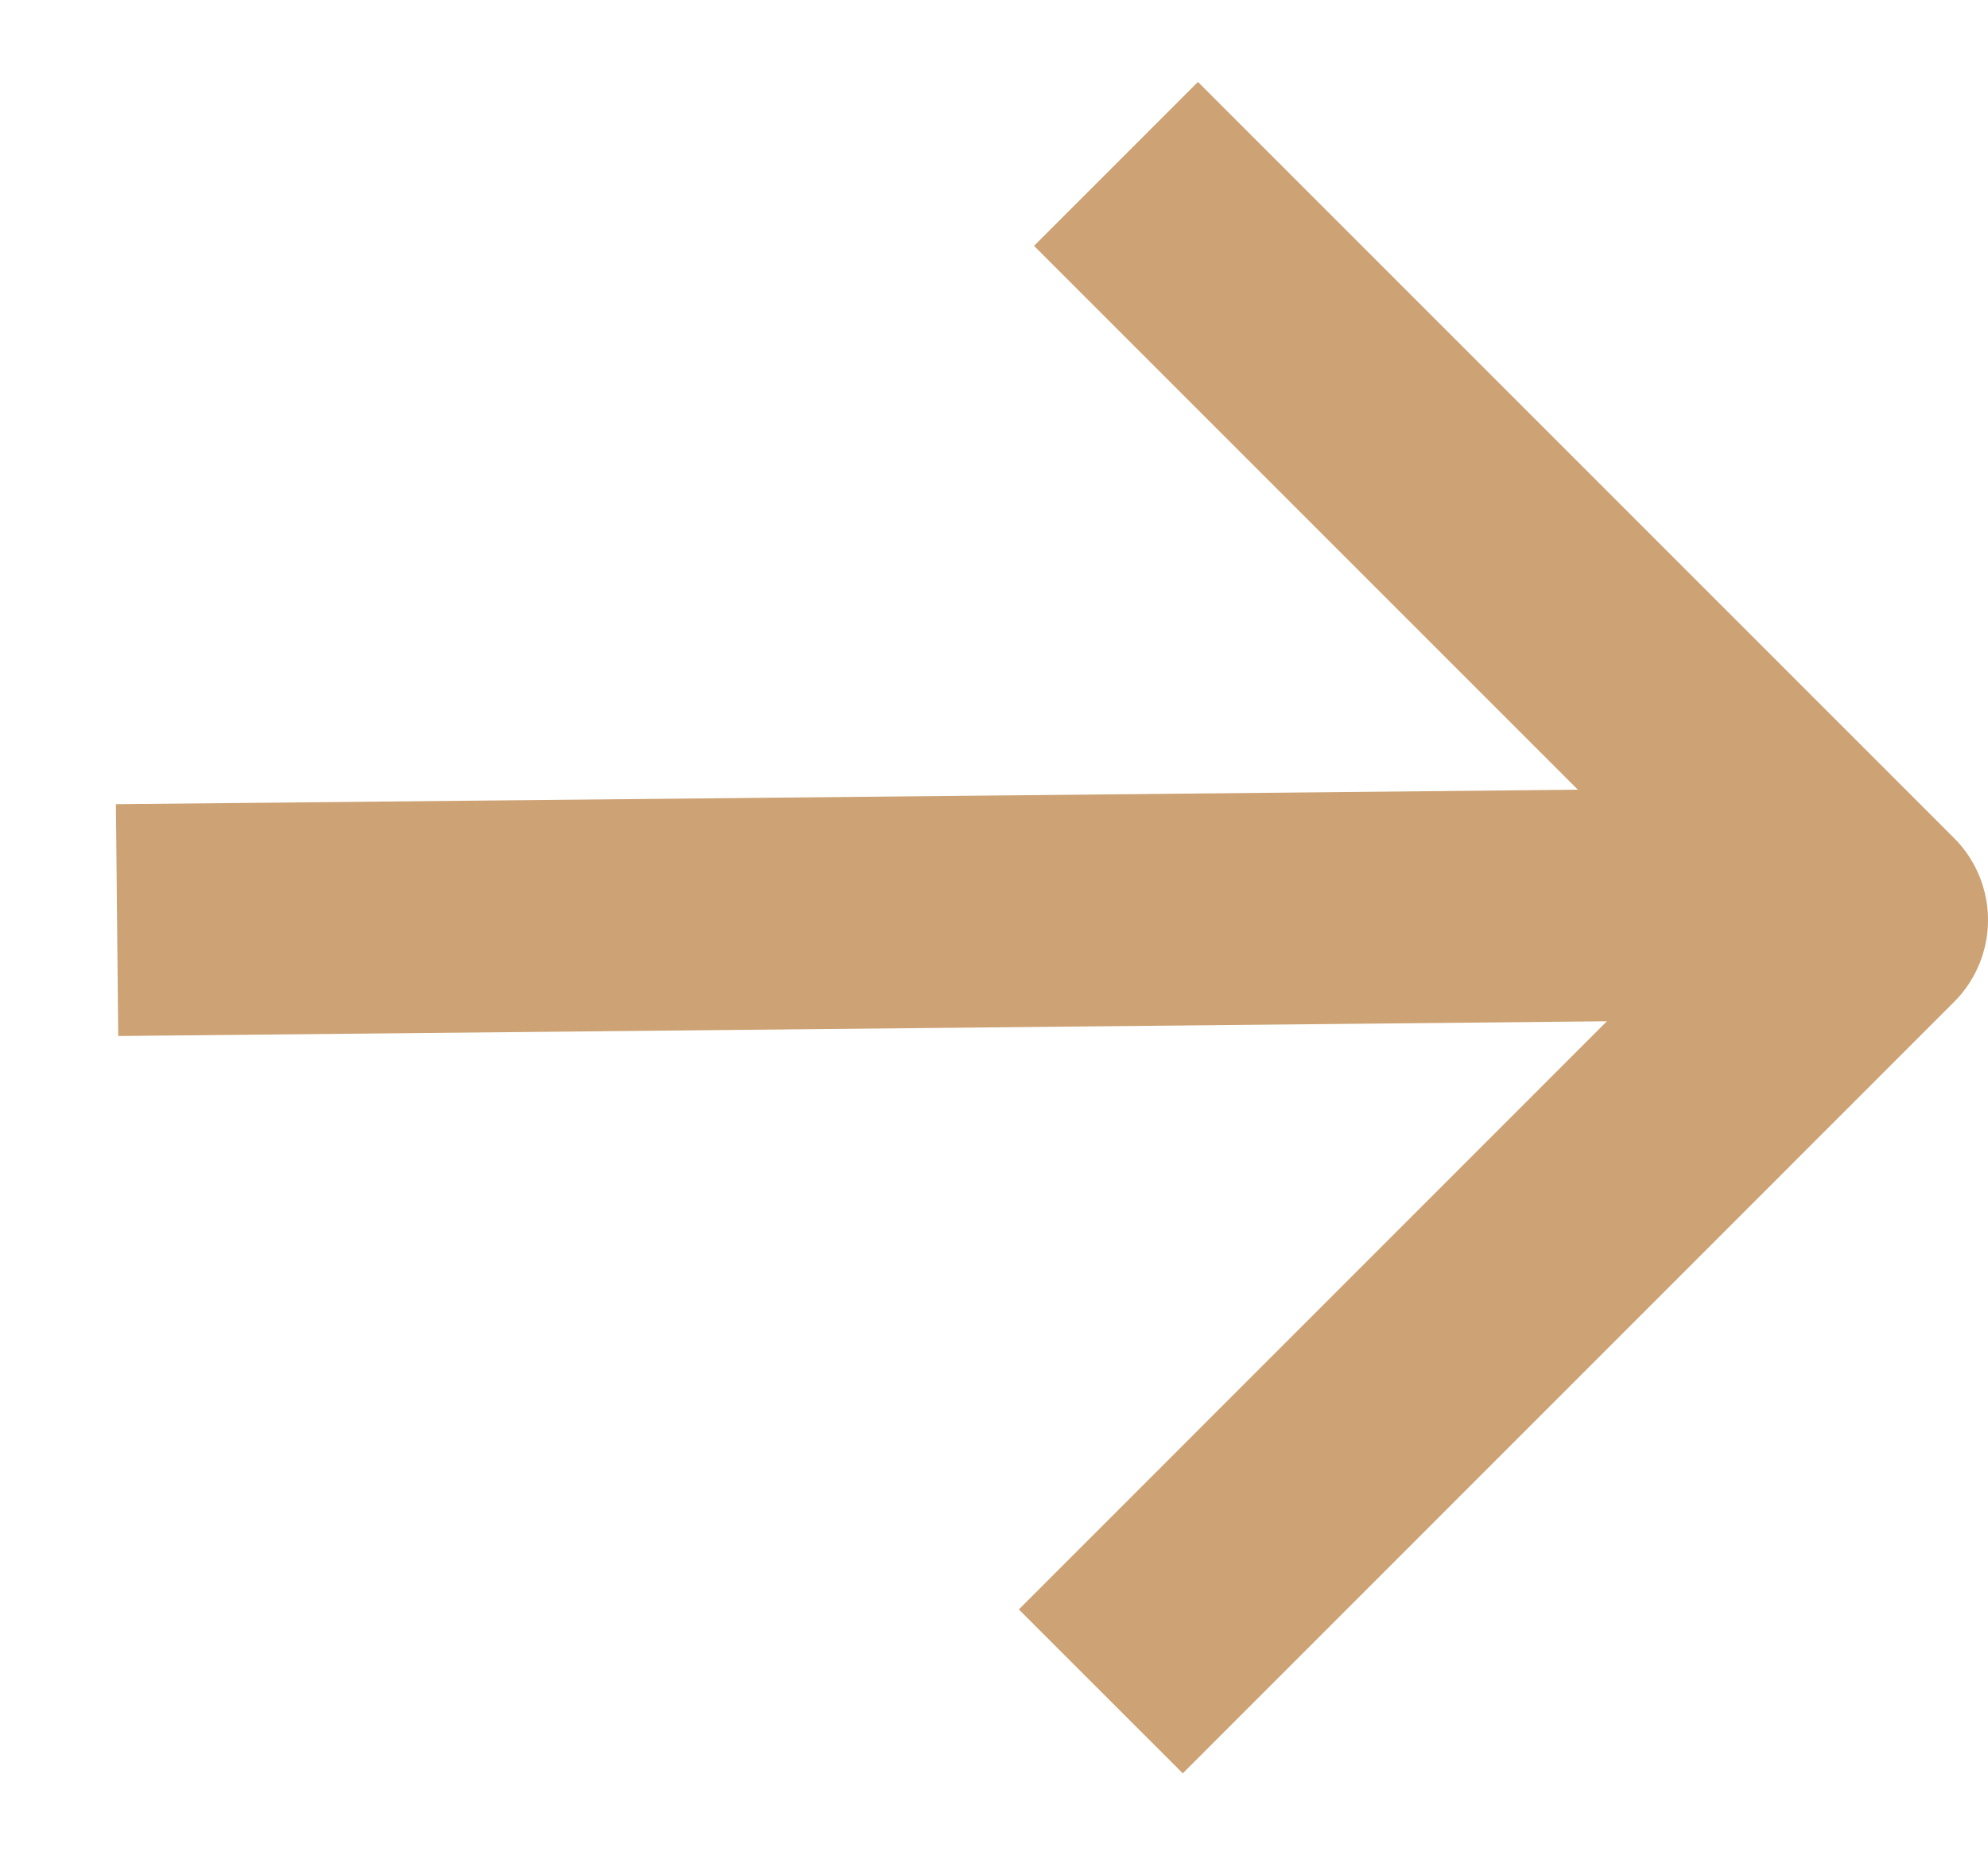
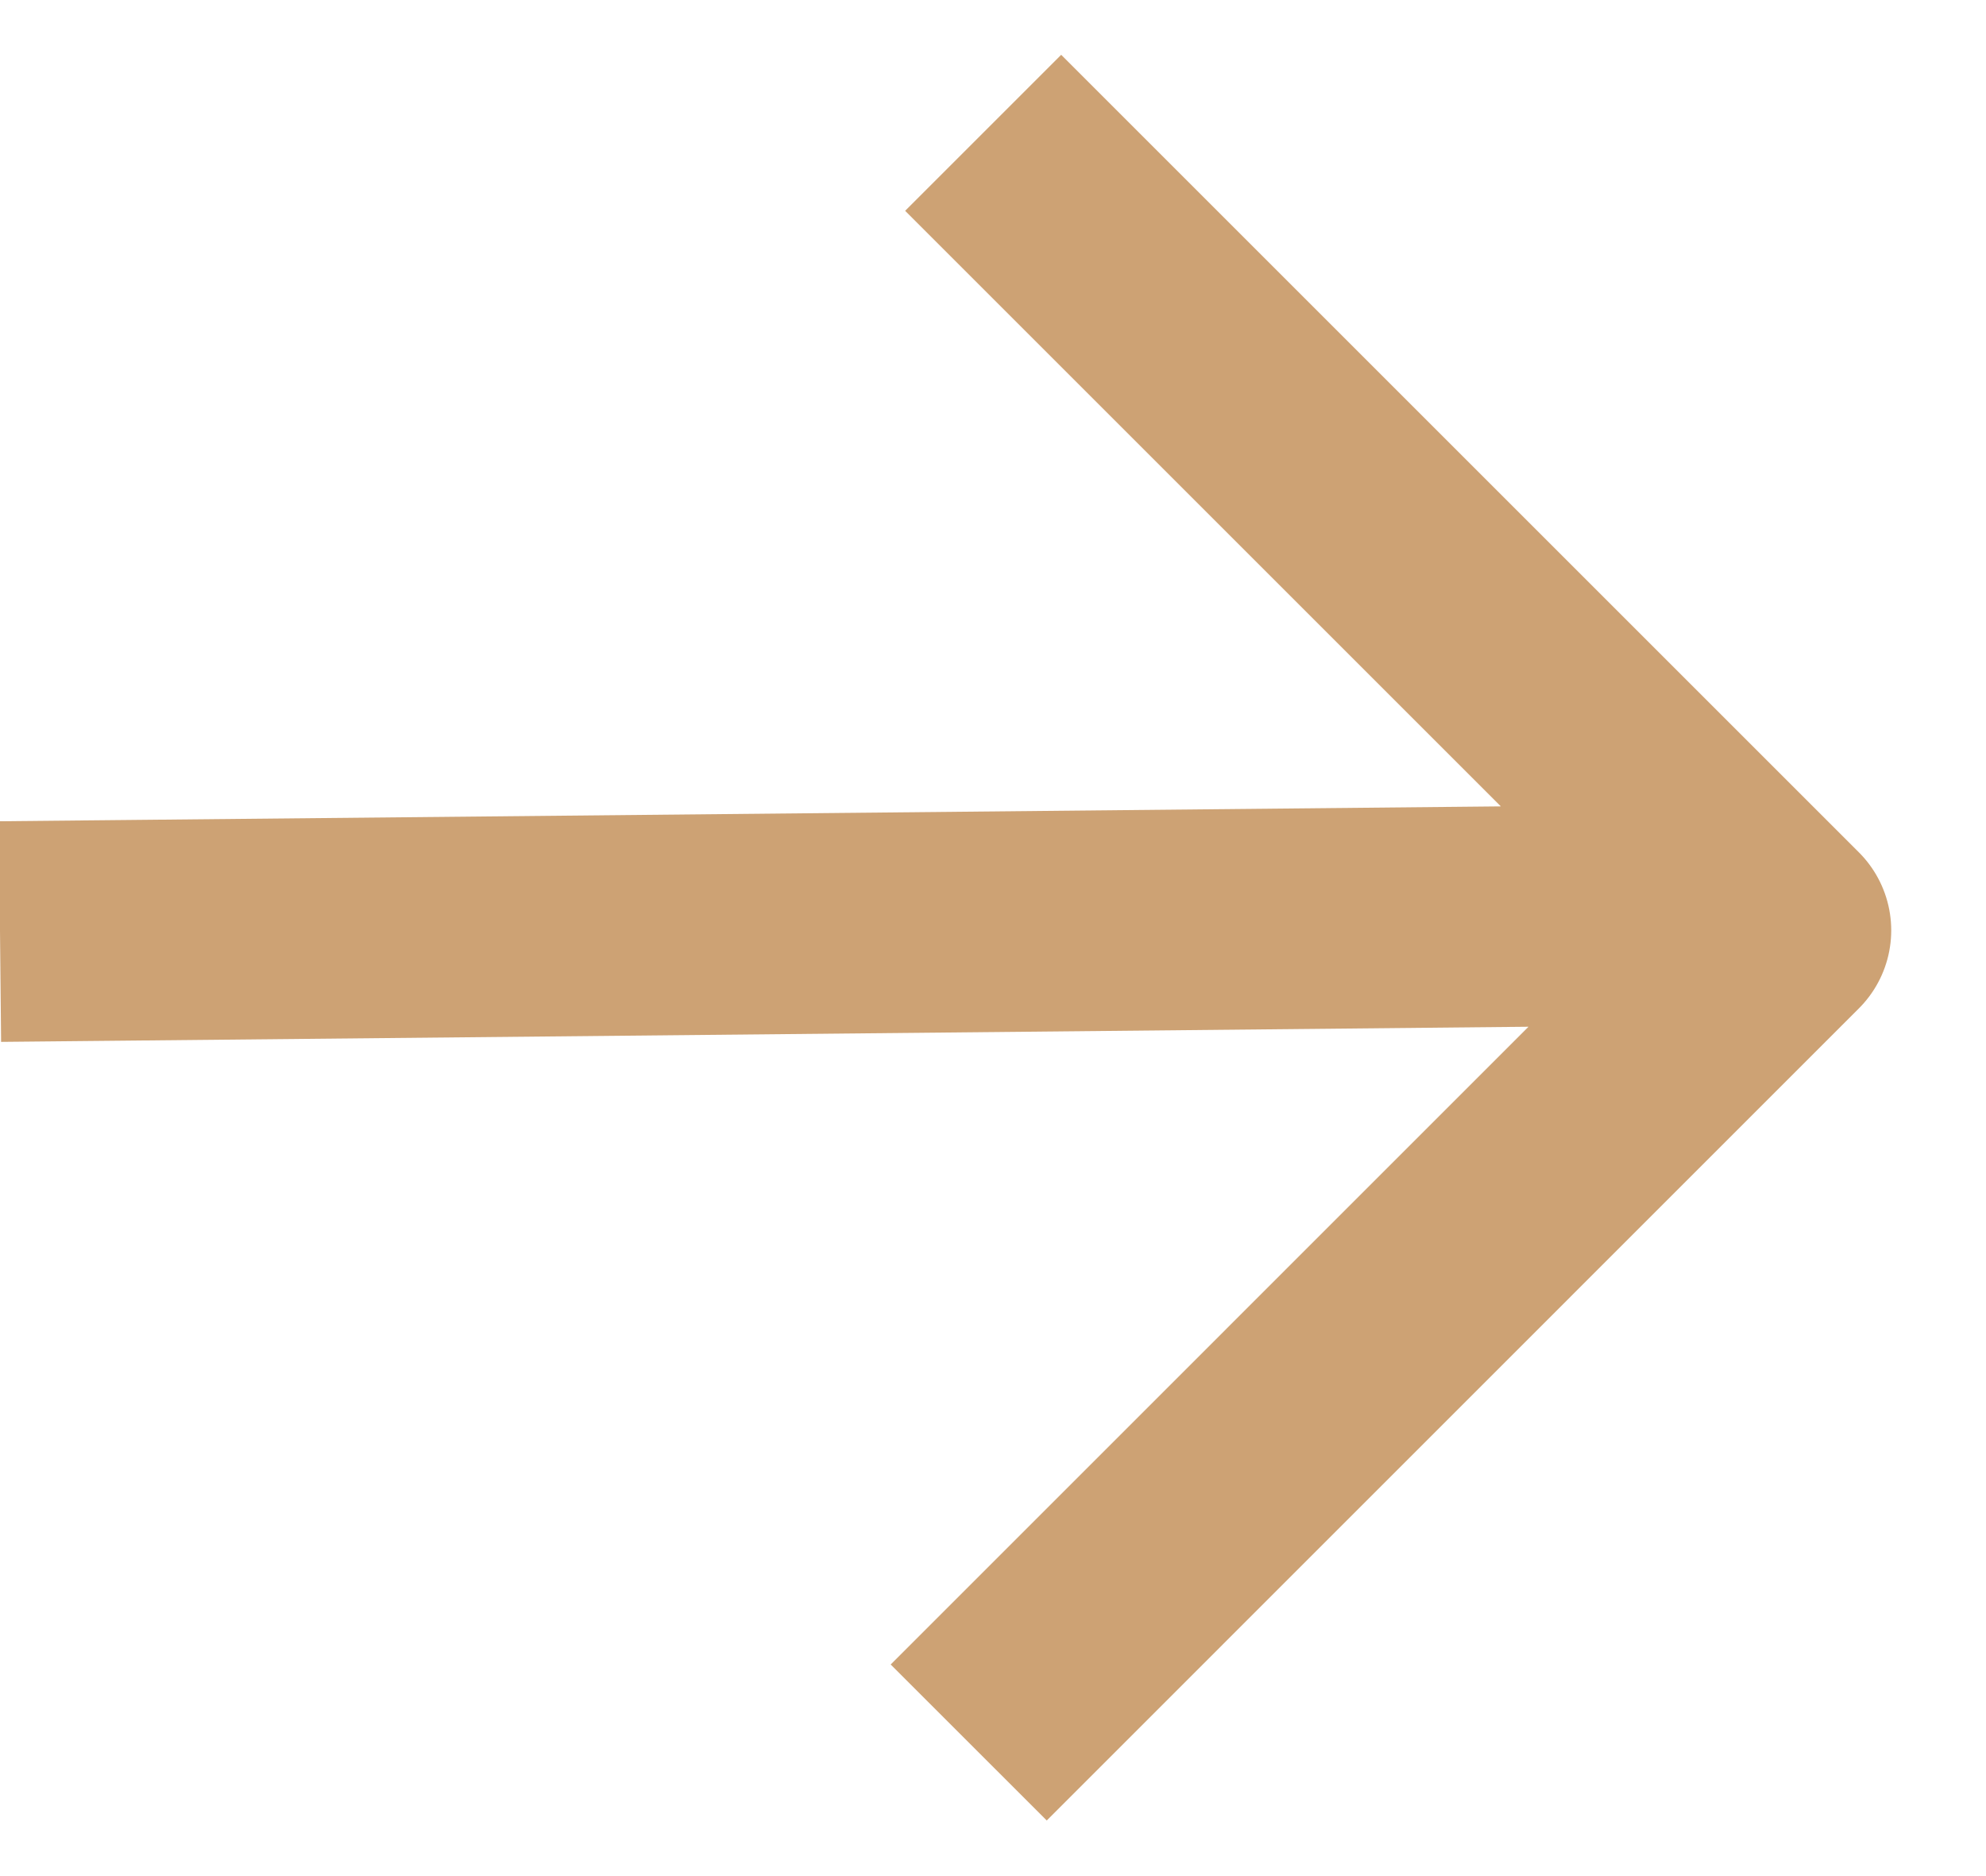
- <svg xmlns="http://www.w3.org/2000/svg" width="17.151" height="16.006" viewBox="0 0 17.151 16.006" fill="none">
-   <defs />
-   <path id="Vector" d="M1.01 7.938L14.733 7.802M9.628 1.414L16.151 7.937L9.497 14.592" stroke="#CDA274" stroke-opacity="1" stroke-width="2" stroke-linejoin="round" />
+ <svg xmlns="http://www.w3.org/2000/svg" width="18" height="17" viewBox="0 0 18 17" fill="none">
+   <path d="M1 8.435L14.723 8.299M9.618 1.911L16.141 8.434L9.487 15.089" stroke="#CDA274" stroke-width="2" stroke-linecap="square" stroke-linejoin="round" />
</svg>
